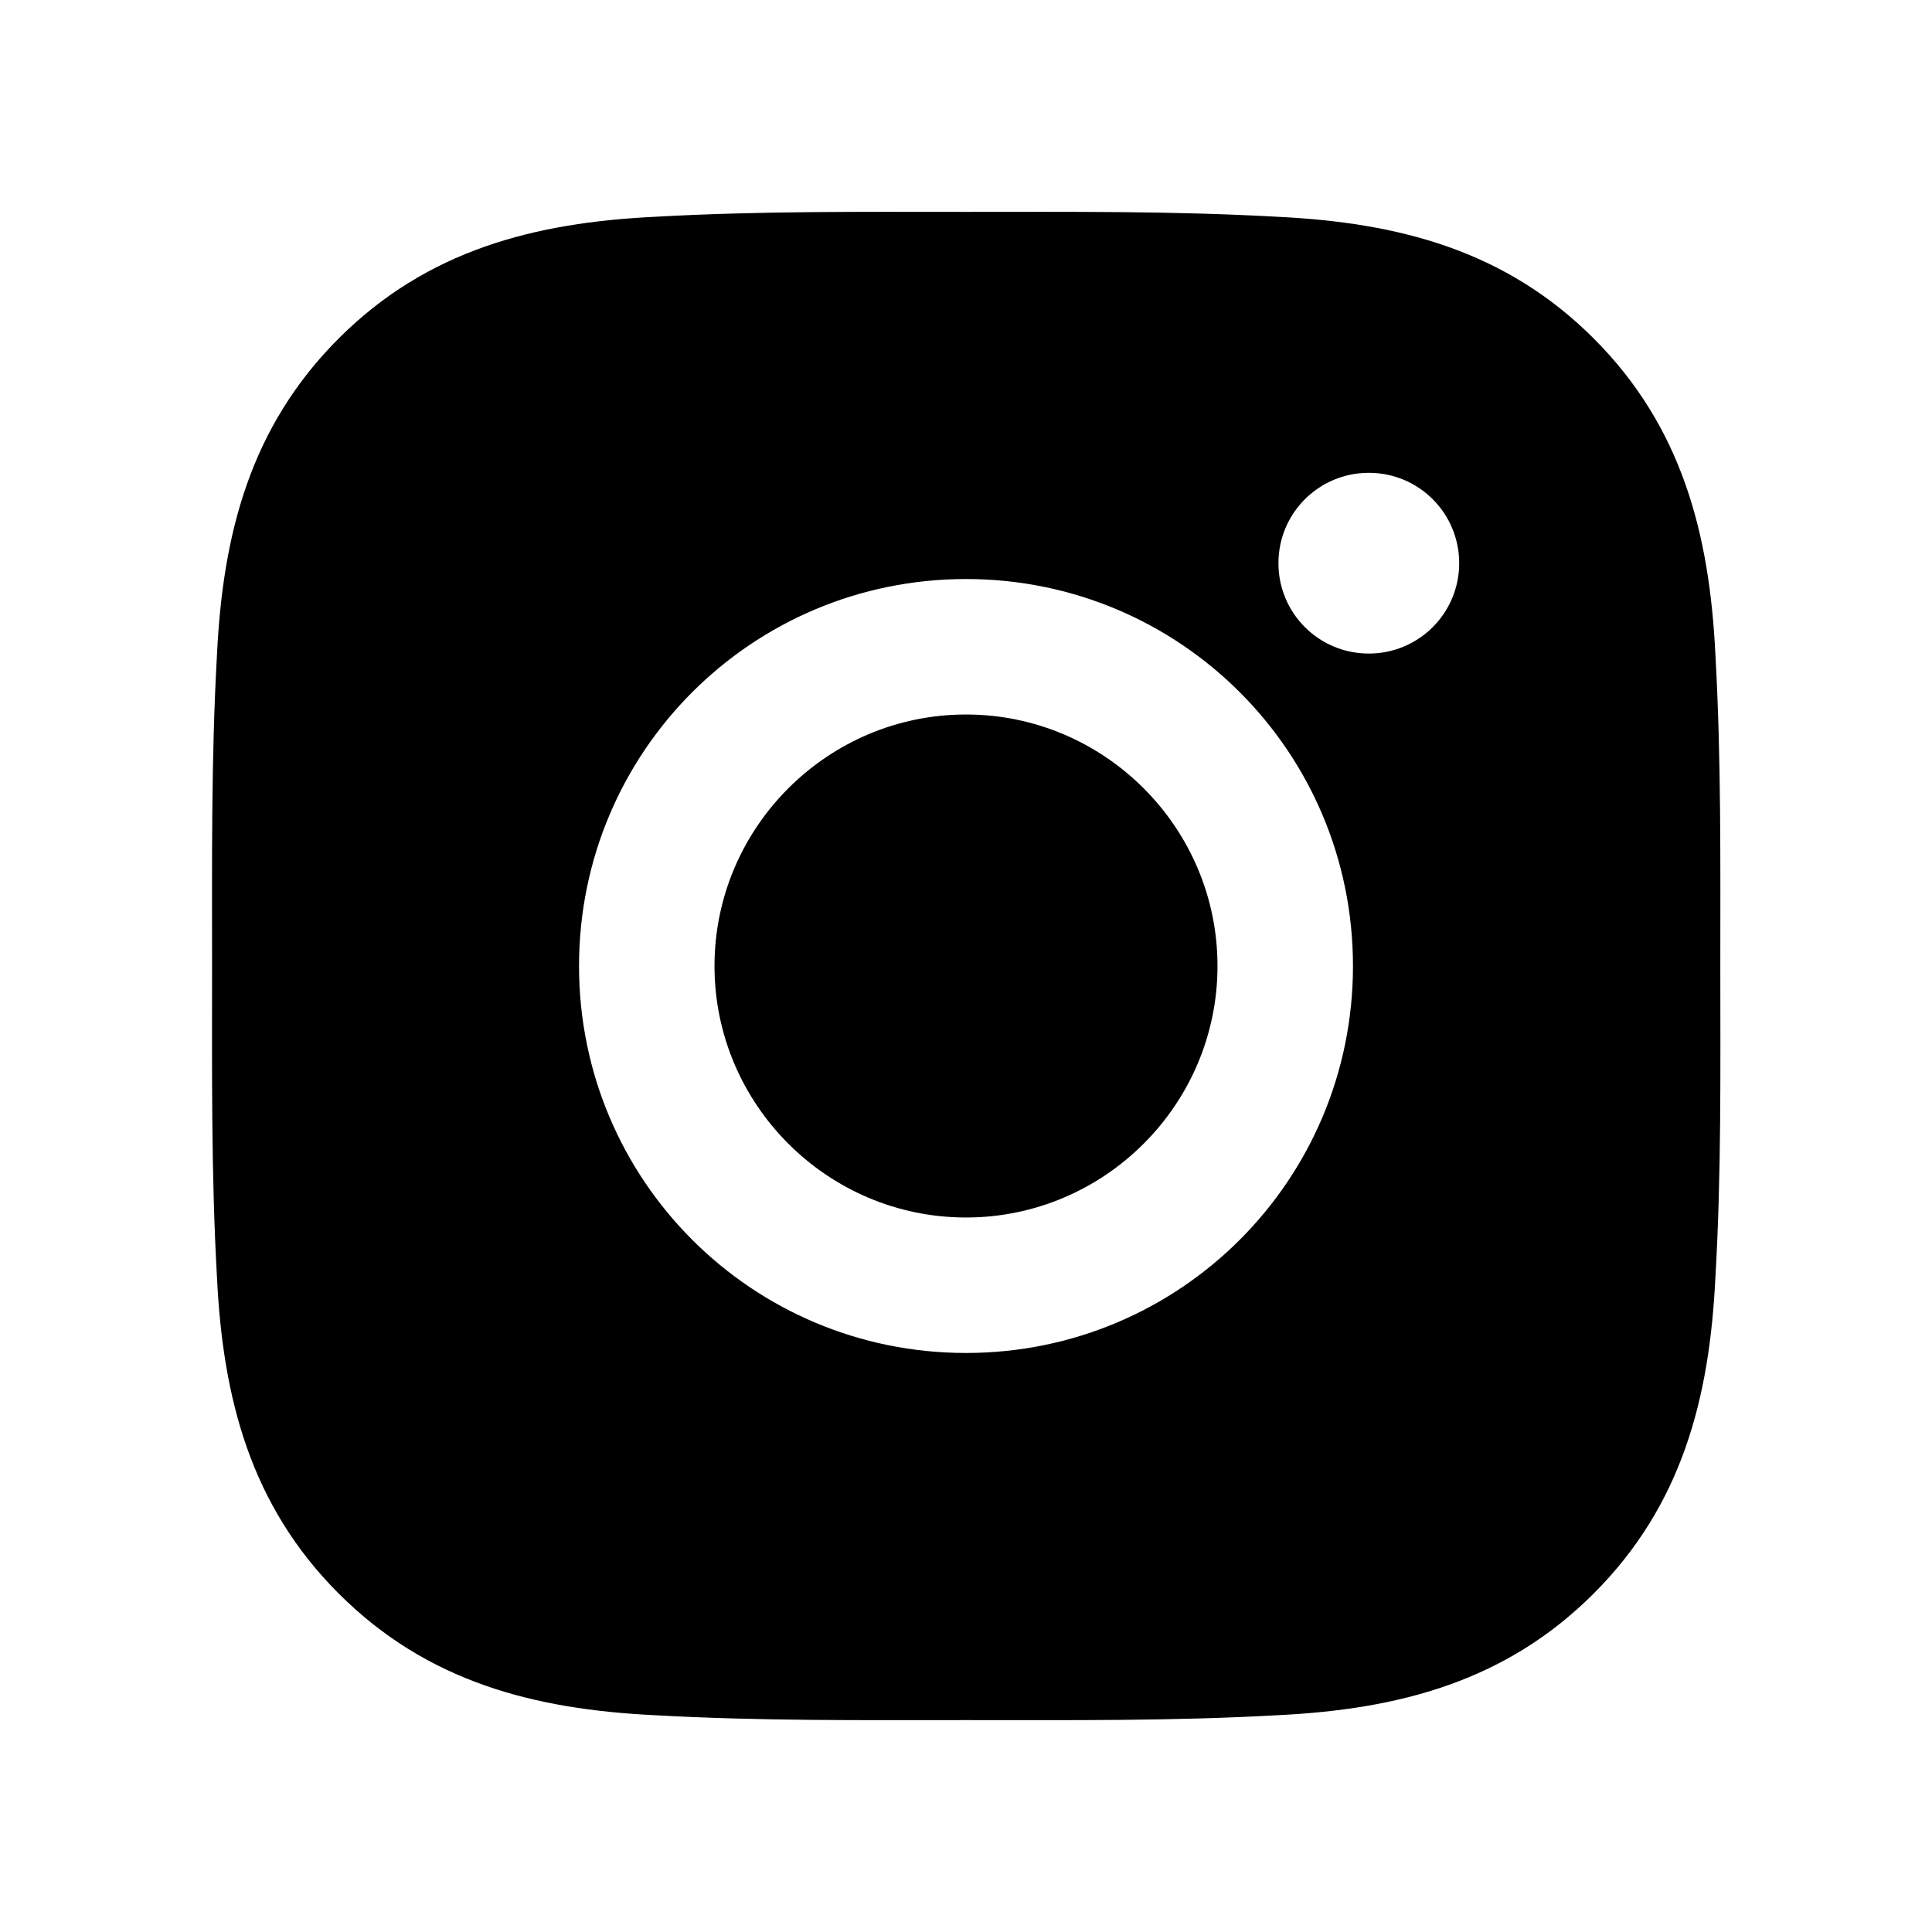
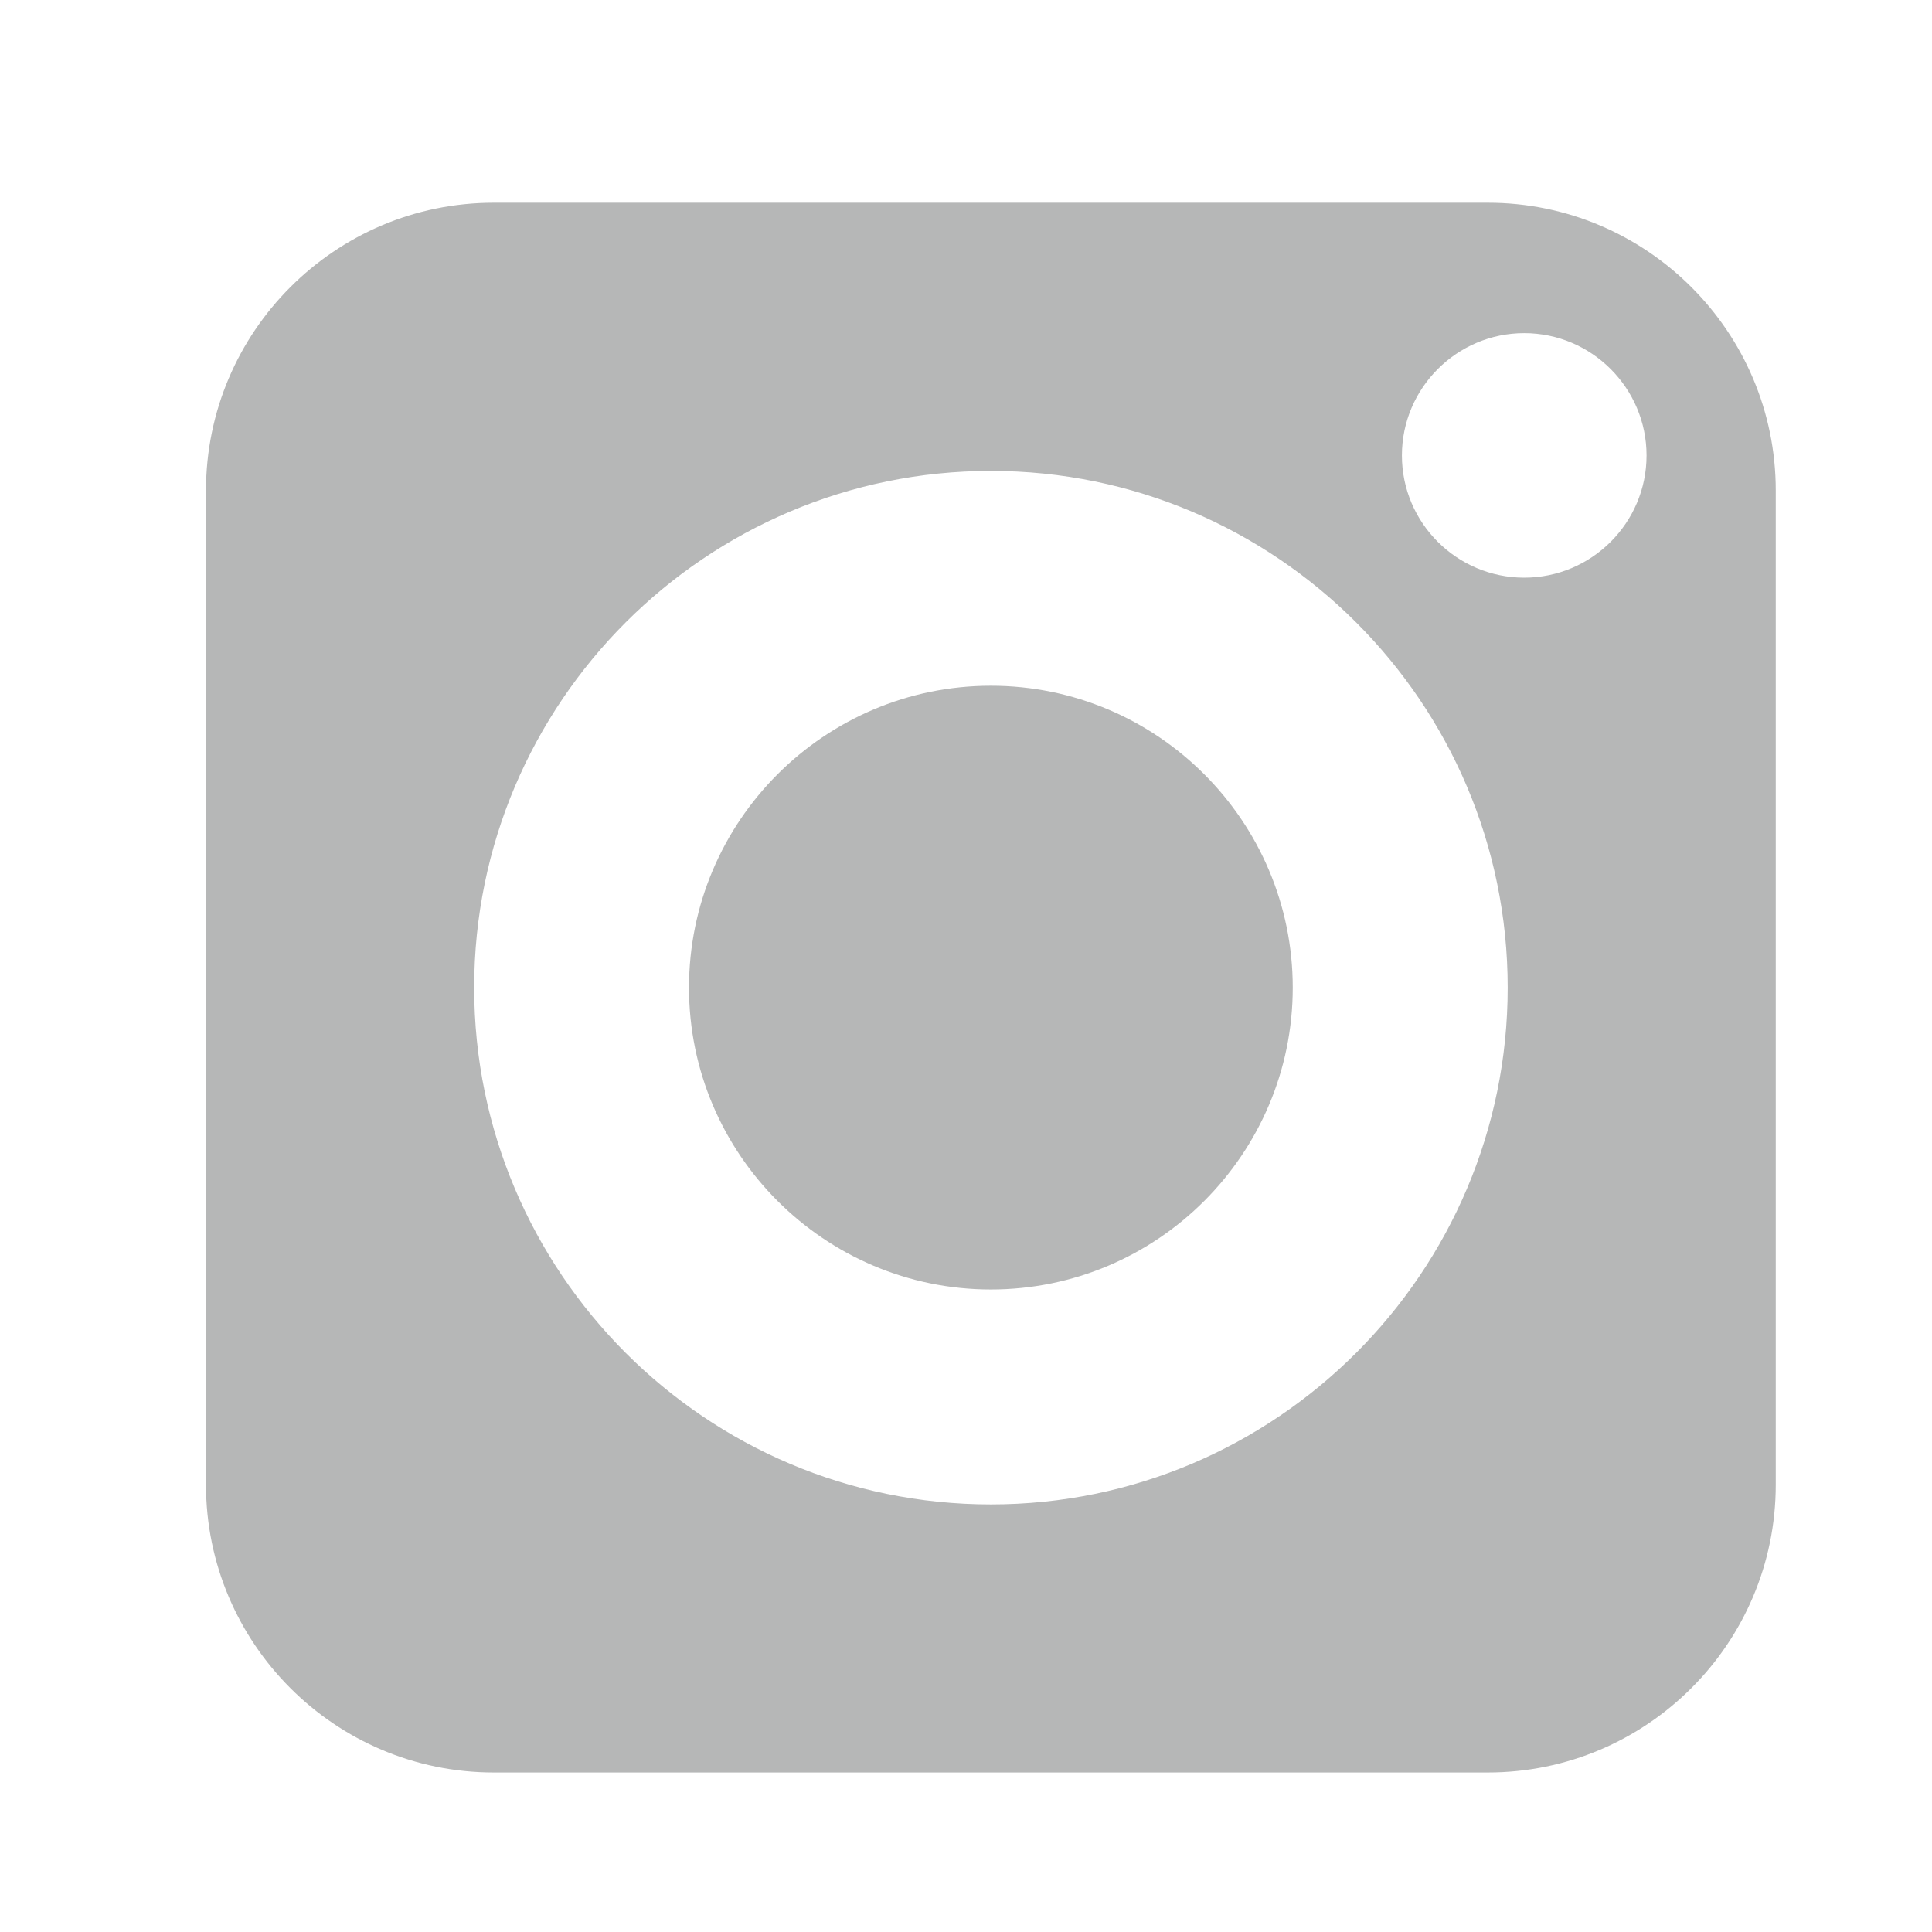
- <svg xmlns="http://www.w3.org/2000/svg" class="icon" viewBox="0 0 1024 1024">
-   <path d="M512 378.7c-73.4 0-133.3 59.9-133.3 133.3S438.6 645.3 512 645.3 645.3 585.4 645.3 512 585.4 378.7 512 378.7zM911.8 512c0-55.2.5-109.9-2.6-165-3.1-64-17.7-120.8-64.5-167.6-46.9-46.9-103.6-61.4-167.6-64.5-55.2-3.1-109.9-2.6-165-2.6-55.2 0-109.9-.5-165 2.6-64 3.1-120.8 17.7-167.6 64.5C132.6 226.3 118.1 283 115 347c-3.1 55.2-2.6 109.9-2.6 165s-.5 109.9 2.6 165c3.1 64 17.7 120.8 64.5 167.6 46.9 46.9 103.6 61.4 167.6 64.5 55.2 3.1 109.9 2.6 165 2.6 55.2 0 109.9.5 165-2.6 64-3.1 120.8-17.7 167.6-64.5 46.9-46.9 61.4-103.6 64.5-167.6 3.2-55.1 2.6-109.8 2.6-165zM512 717.1c-113.5 0-205.1-91.6-205.1-205.1S398.5 306.9 512 306.9 717.1 398.5 717.1 512 625.5 717.1 512 717.1zm213.5-370.7c-26.5 0-47.9-21.4-47.9-47.9s21.4-47.9 47.9-47.9 47.9 21.4 47.9 47.9a47.84 47.84 0 0 1-47.9 47.9z" />
+ <svg xmlns="http://www.w3.org/2000/svg" width="16" height="16" viewBox="0 0 16 16" fill="none">
+   <path d="M12.322 1.679H4.089C2.775 1.679 1.706 2.748 1.706 4.062V12.296C1.706 13.61 2.775 14.679 4.089 14.679H12.322C13.637 14.679 14.706 13.61 14.706 12.296V4.062C14.706 2.748 13.637 1.679 12.322 1.679ZM8.206 12.459C5.846 12.459 3.927 10.539 3.927 8.179C3.927 5.819 5.846 3.9 8.206 3.9C10.566 3.9 12.486 5.819 12.486 8.179C12.486 10.539 10.566 12.459 8.206 12.459ZM12.623 4.784C12.065 4.784 11.61 4.33 11.61 3.772C11.61 3.214 12.065 2.759 12.623 2.759C13.181 2.759 13.636 3.214 13.636 3.772C13.636 4.33 13.181 4.784 12.623 4.784Z" fill="#B6B7B7" />
+   <path d="M8.206 5.679C6.828 5.679 5.706 6.801 5.706 8.179C5.706 9.557 6.828 10.679 8.206 10.679C9.585 10.679 10.706 9.557 10.706 8.179C10.706 6.801 9.585 5.679 8.206 5.679Z" fill="#B6B7B7" />
</svg>
